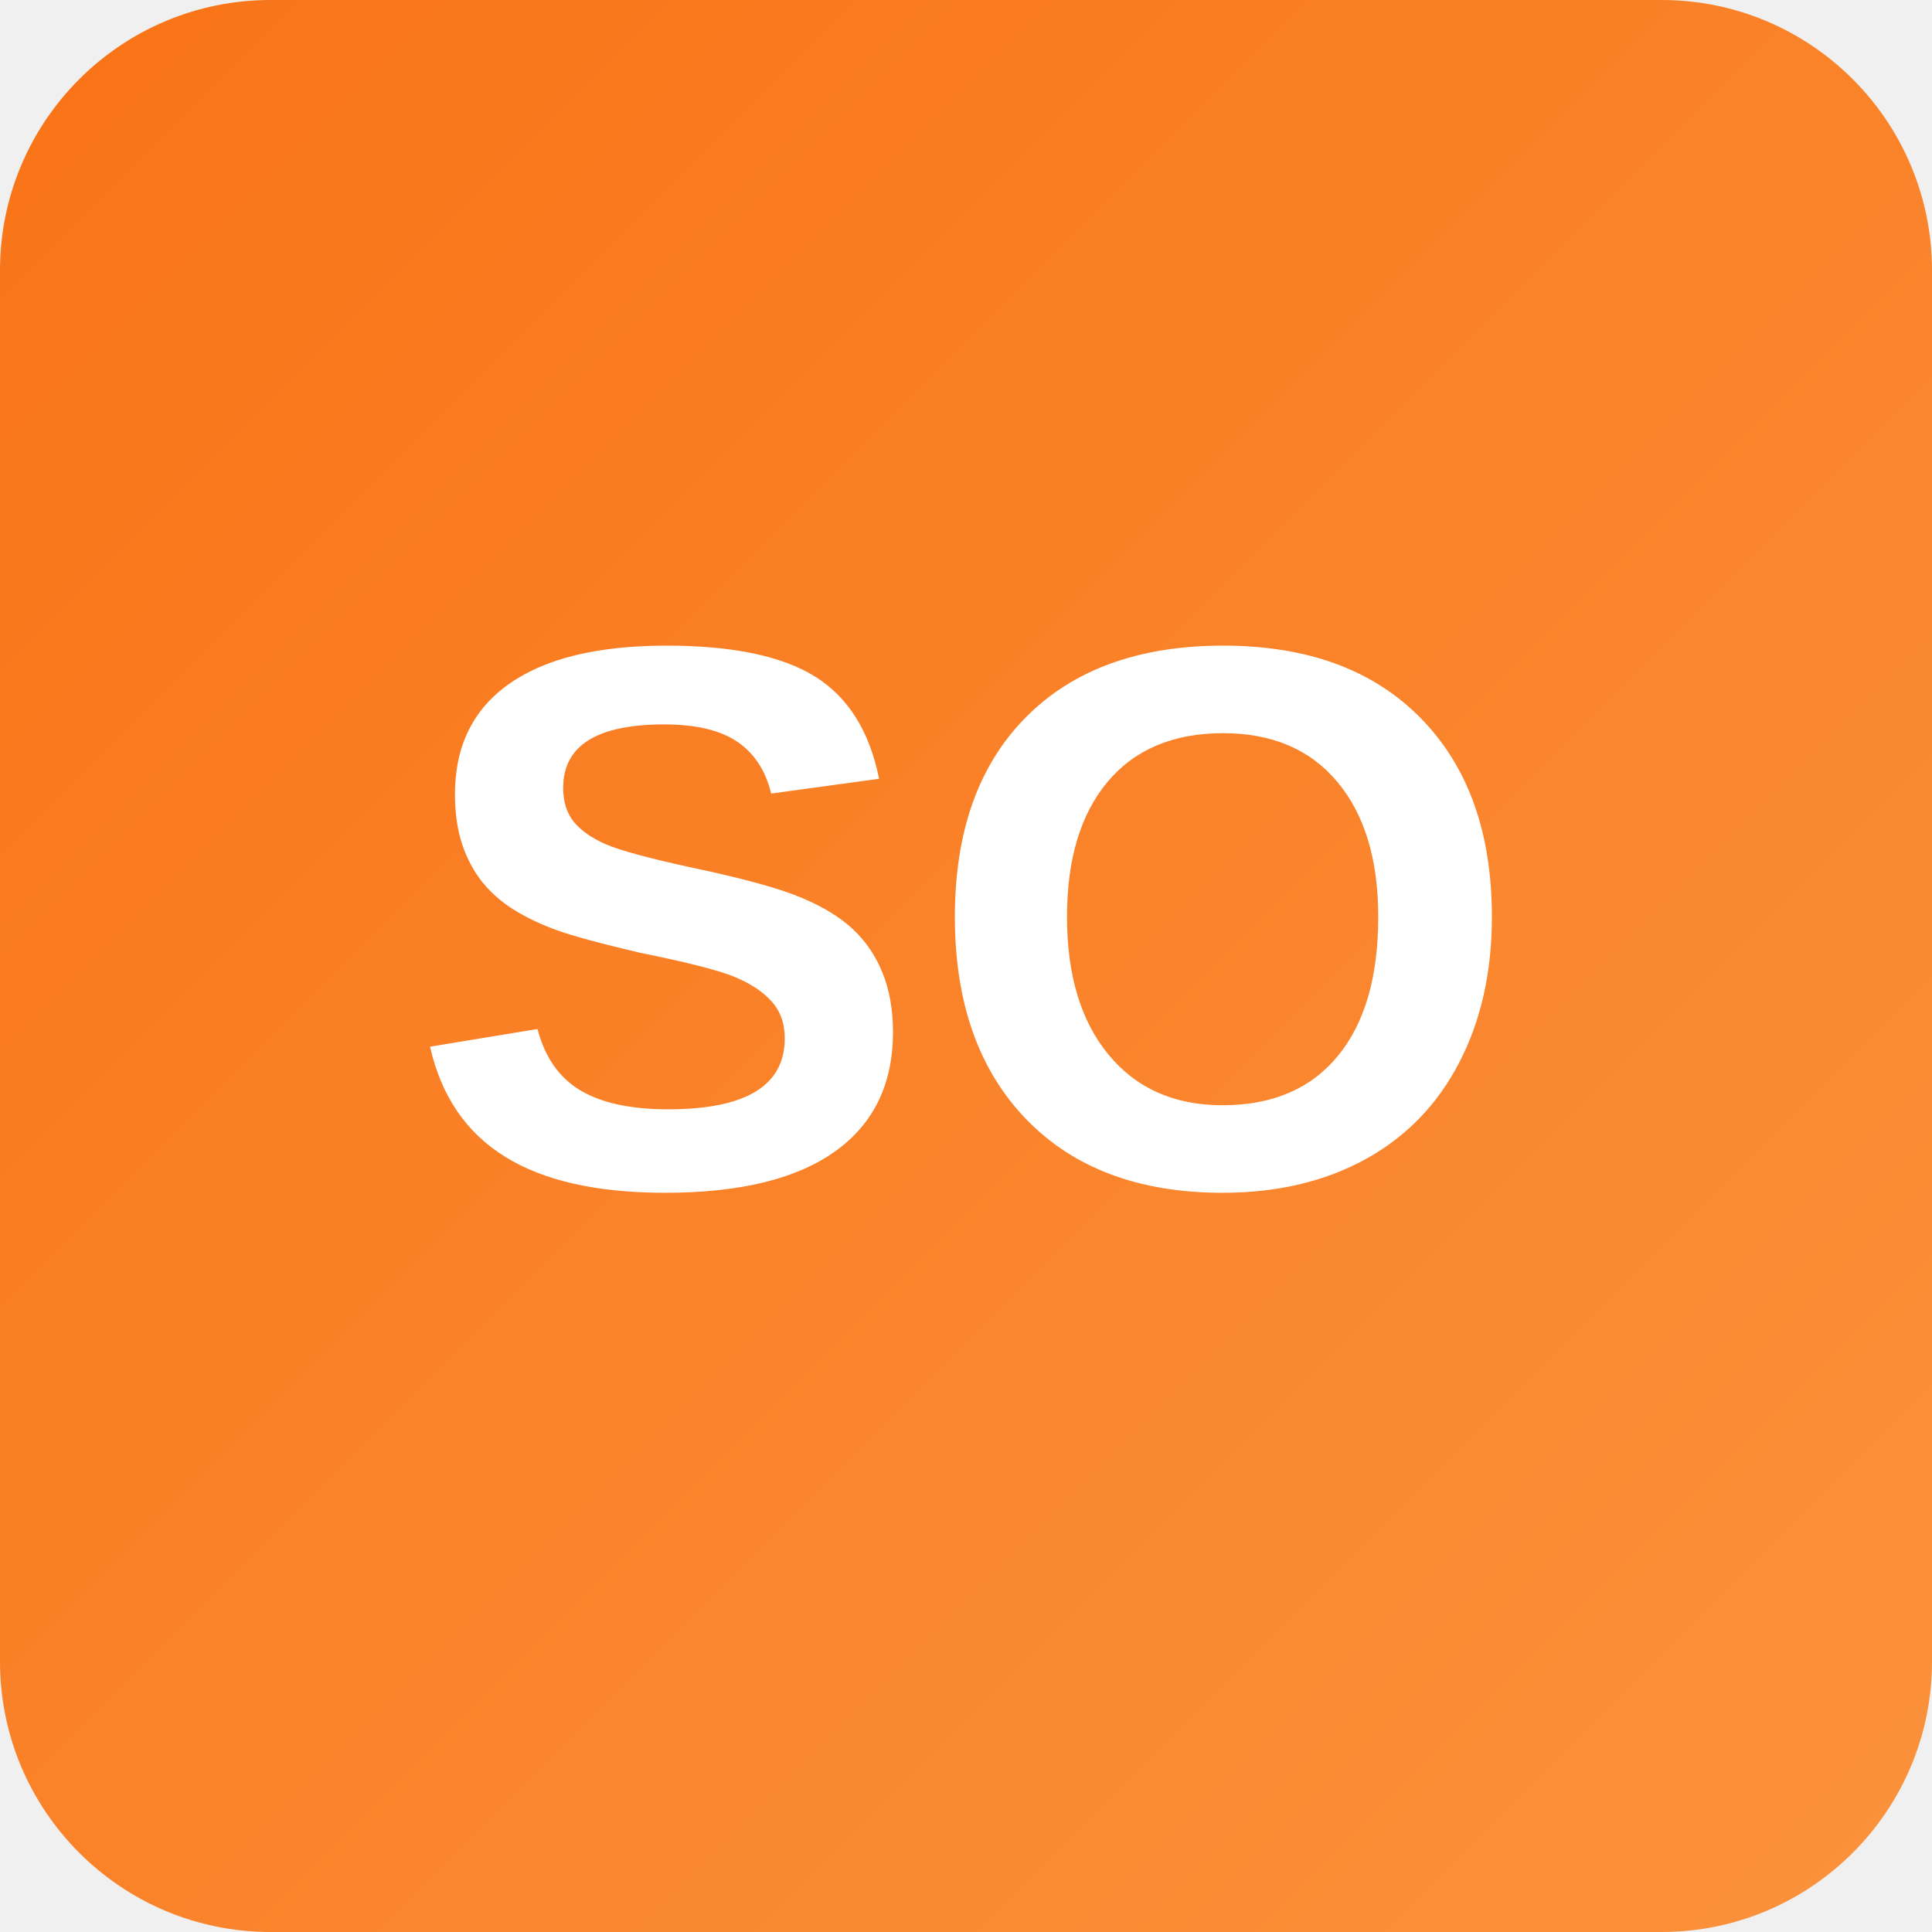
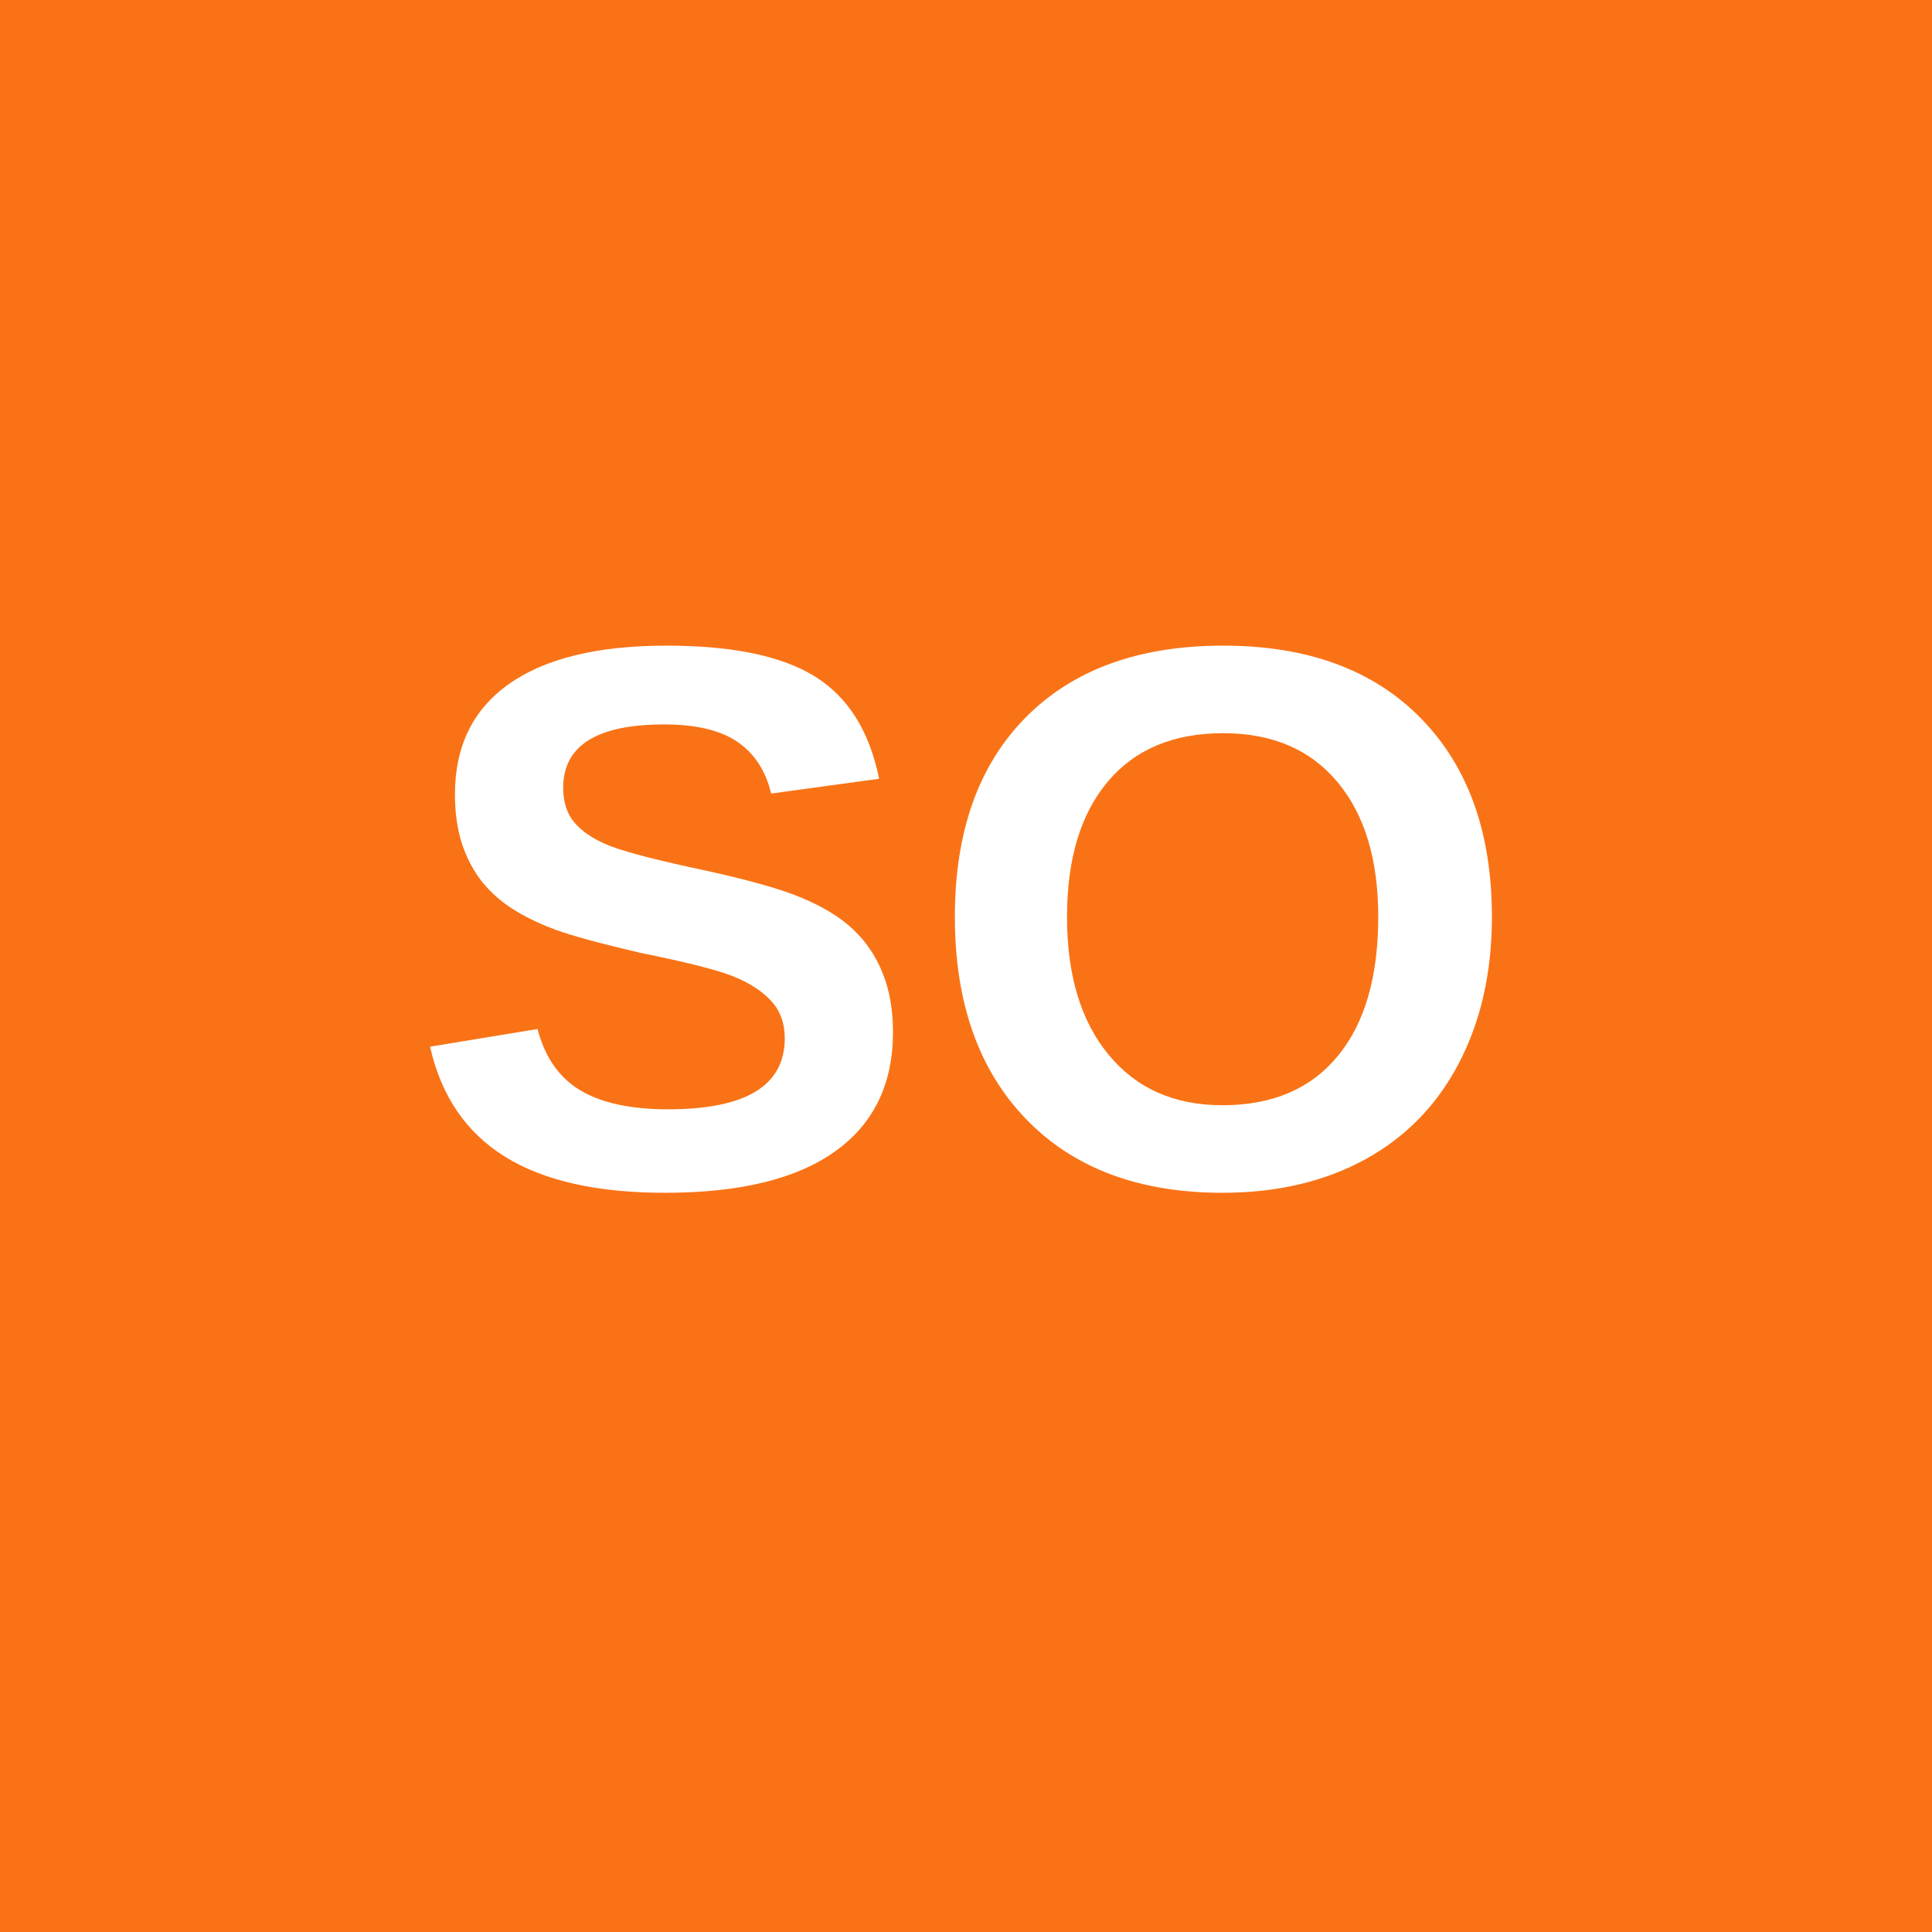
<svg xmlns="http://www.w3.org/2000/svg" viewBox="0 0 200 200">
-   <defs>
-     <linearGradient id="g" x1="0" y1="0" x2="1" y2="1">
-       <stop offset="0%" stop-color="#f97316" />
-       <stop offset="100%" stop-color="#fb923c" />
-     </linearGradient>
-   </defs>
-   <rect width="200" height="200" rx="28" ry="28" fill="url(#g)" />
+   <rect width="200" height="200" fill="#f97316" />
  <g fill="#fff" font-family="Arial, Helvetica, sans-serif" font-weight="700" font-size="80">
    <text x="50%" y="50%" dominant-baseline="middle" text-anchor="middle">SO</text>
  </g>
</svg>
